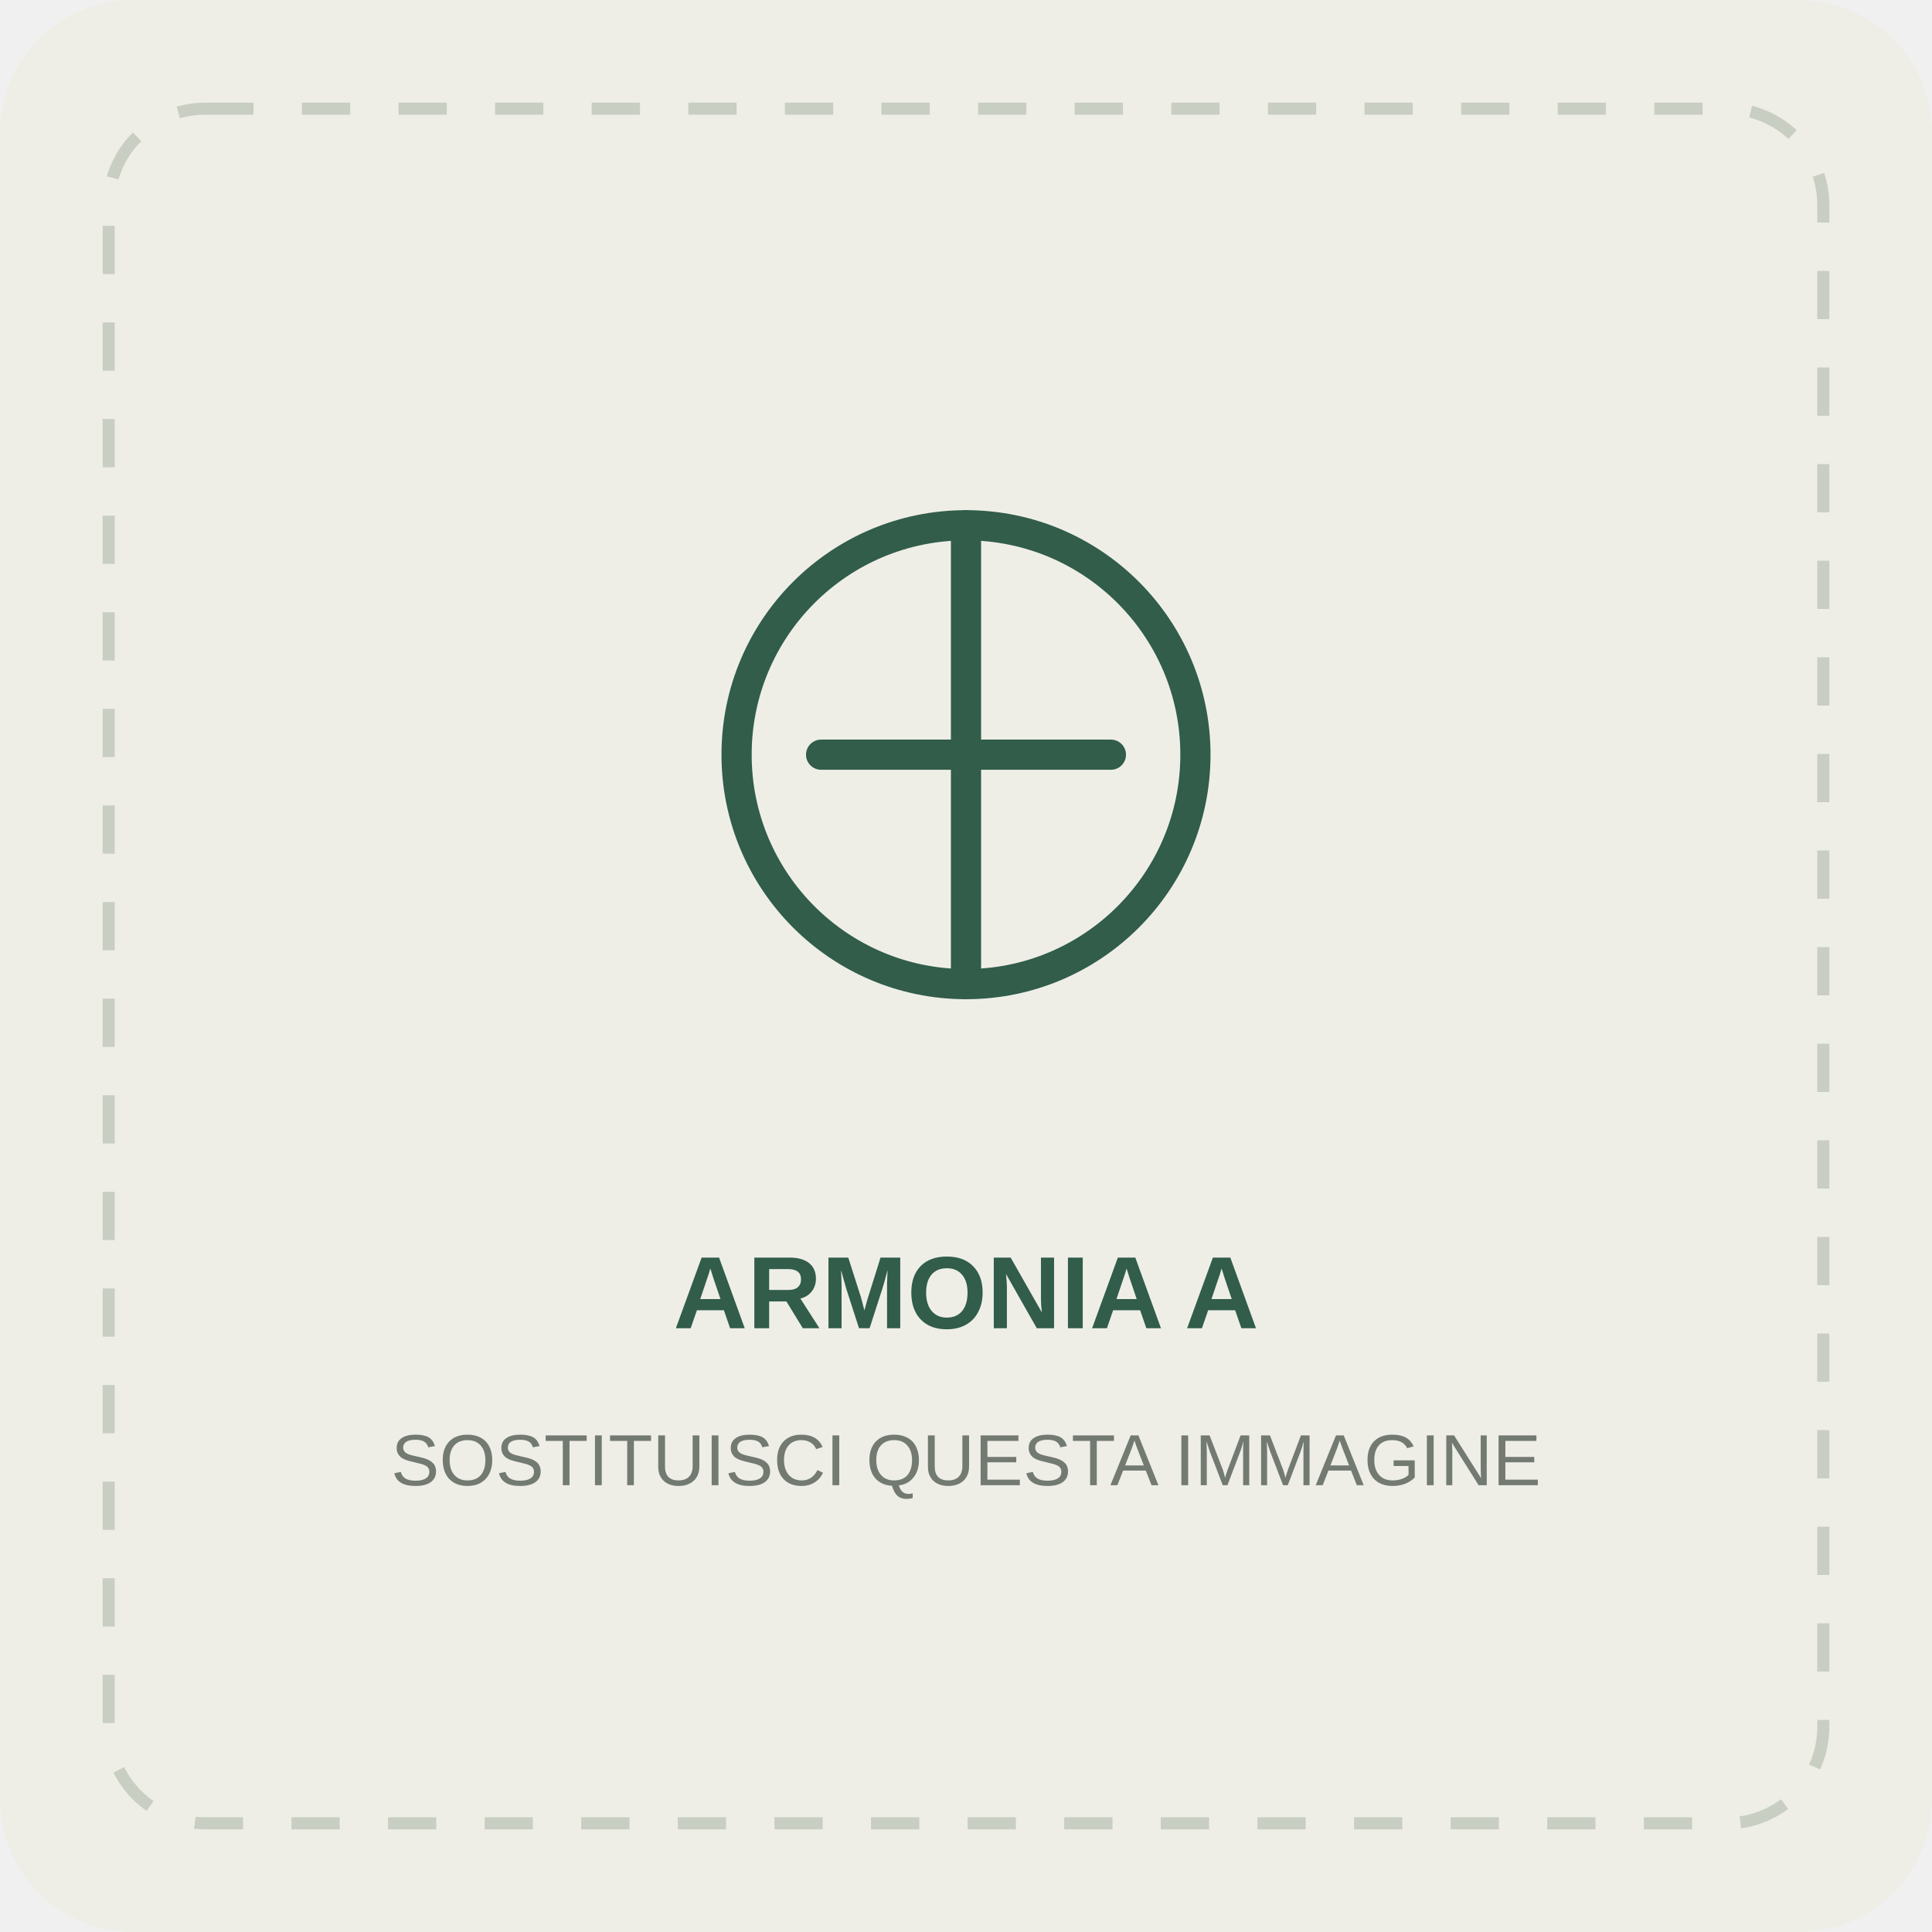
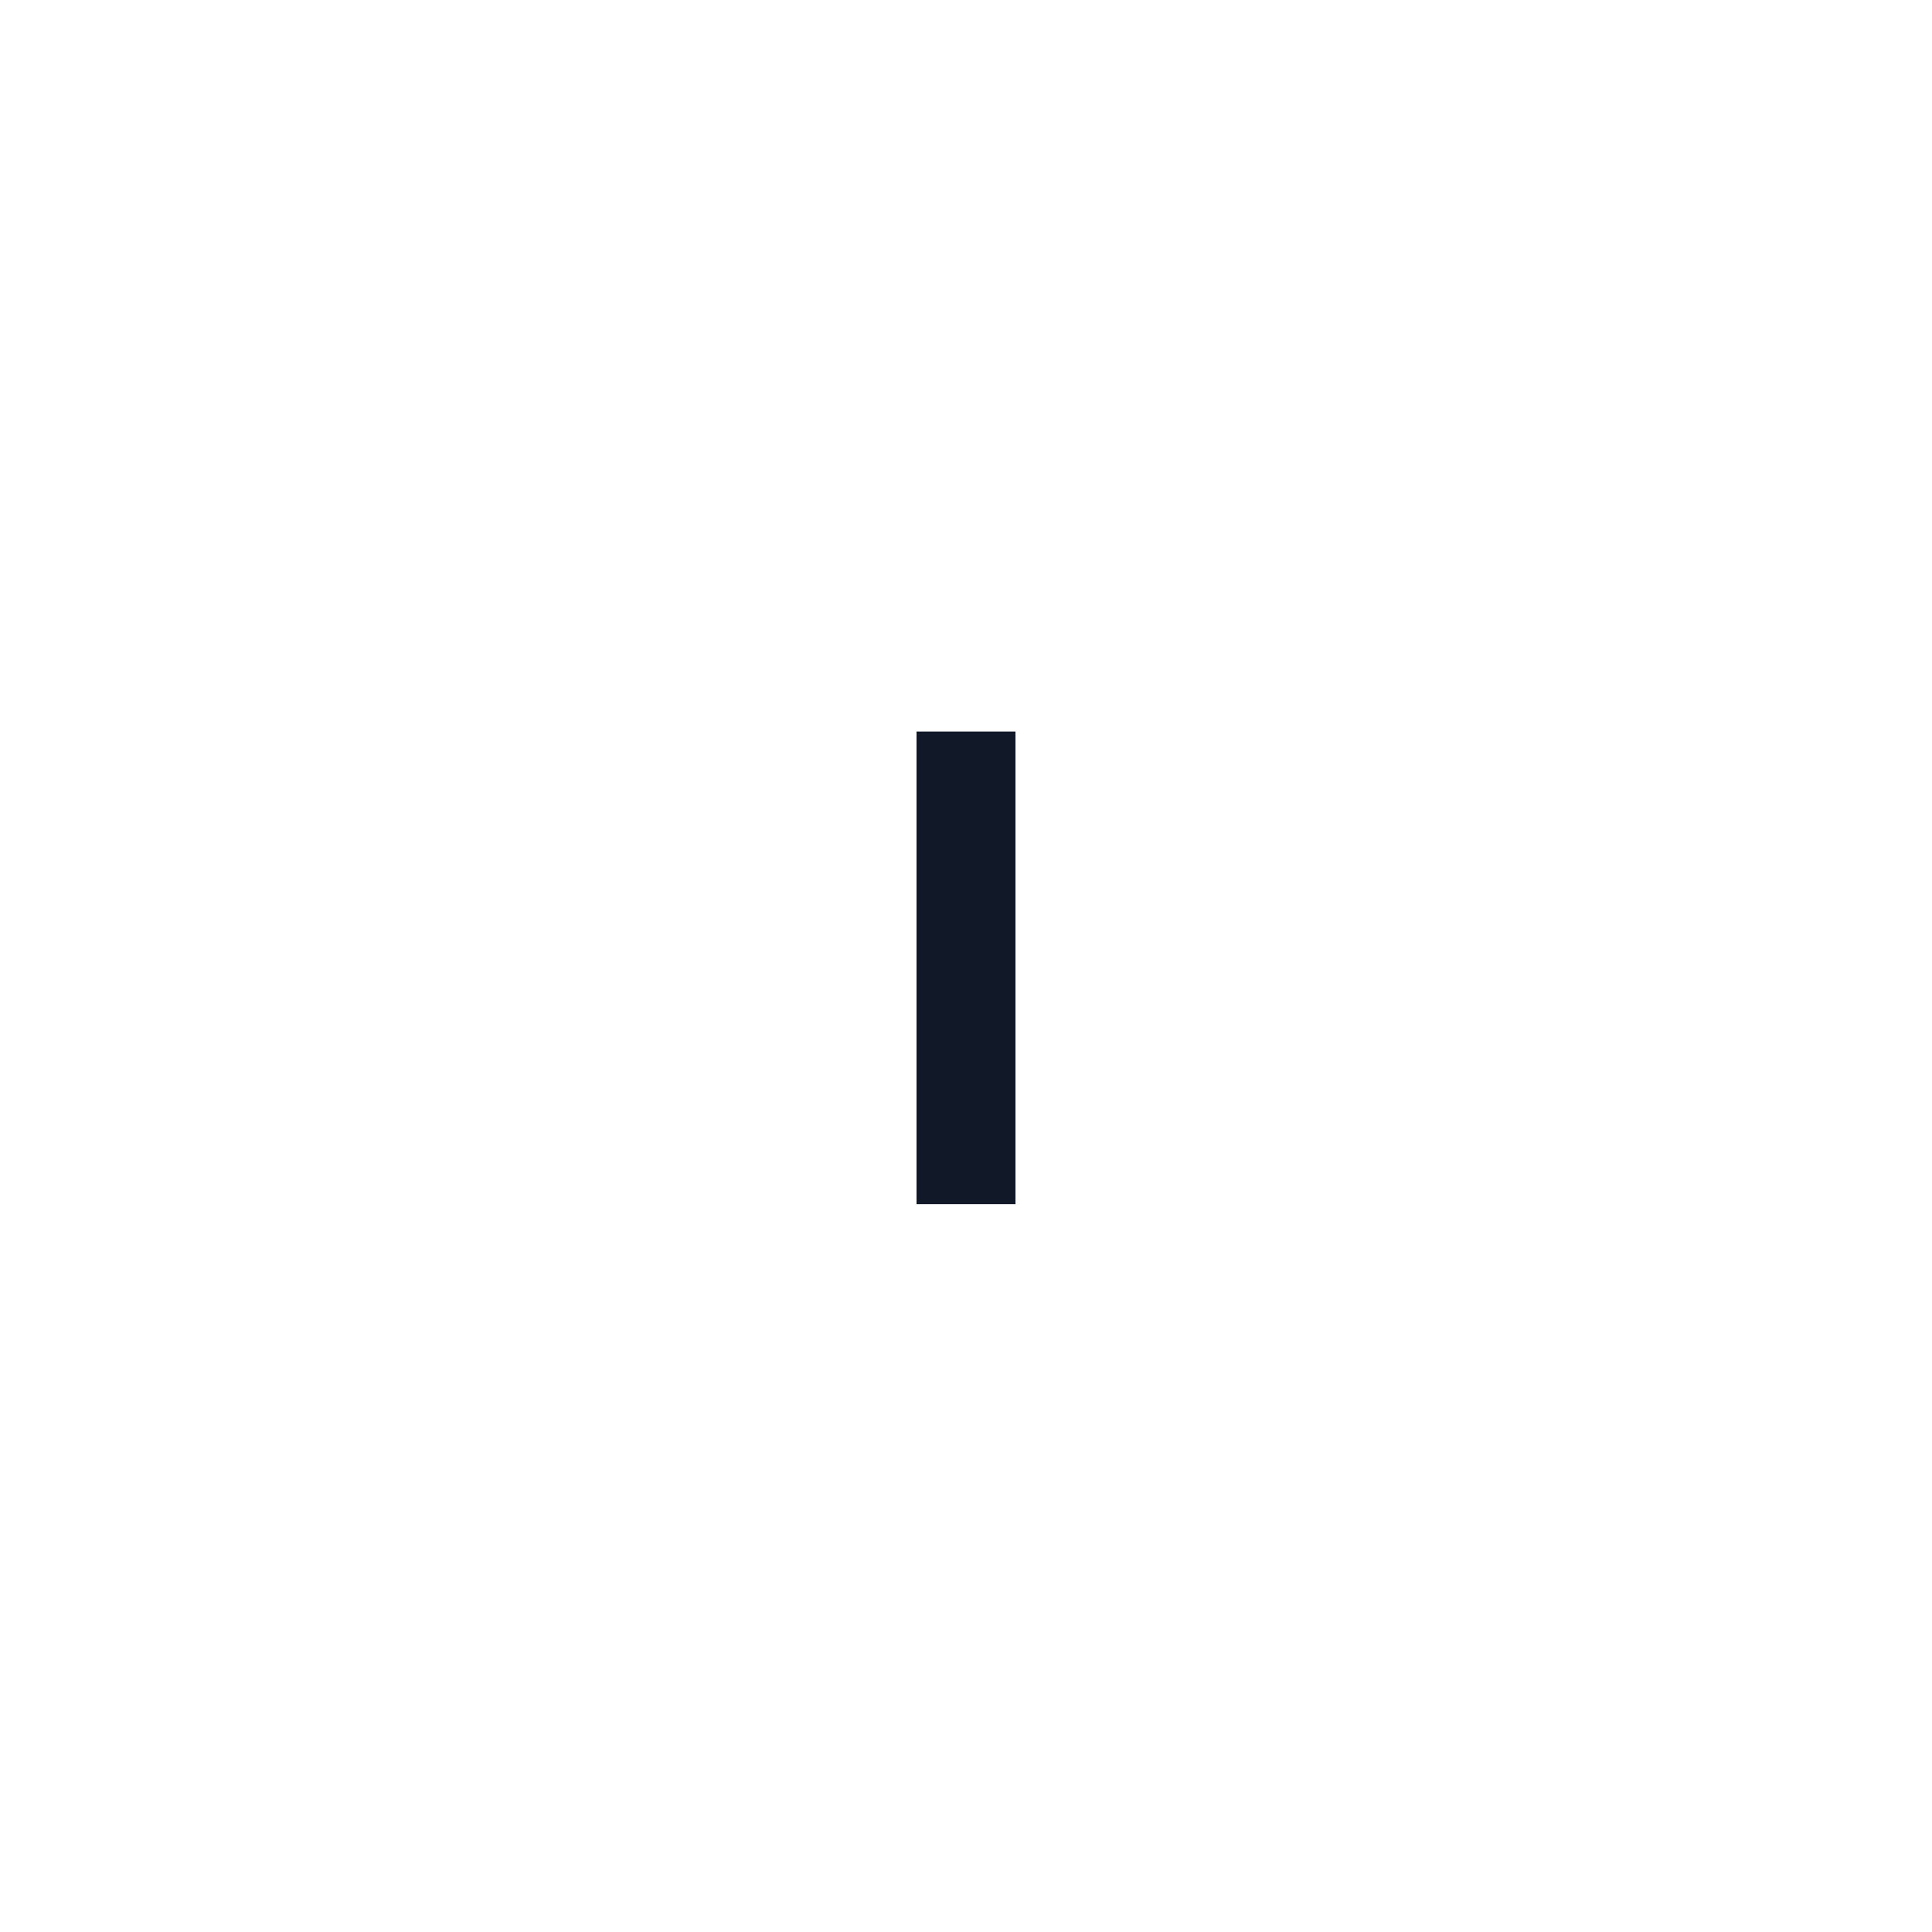
- <svg xmlns="http://www.w3.org/2000/svg" width="320" height="320" viewBox="0 0 320 320" role="img" aria-label="ARMONIA A placeholder">
-   <rect width="320" height="320" rx="22" fill="#eeeee7" />
-   <rect x="18" y="18" width="284" height="284" rx="16" fill="none" stroke="#c9cec3" stroke-width="2" stroke-dasharray="8 8" />
-   <g fill="none" stroke="#315d4a" stroke-width="5" stroke-linecap="round" stroke-linejoin="round">
-     <circle cx="160" cy="125" r="38" />
-     <path d="M160 87v76m-24-38h48" />
-   </g>
-   <text x="160" y="220" font-family="Arial,sans-serif" font-size="17" font-weight="700" text-anchor="middle" fill="#315d4a">ARMONIA A</text>
-   <text x="160" y="246" font-family="Arial,sans-serif" font-size="12" text-anchor="middle" fill="#737a72">SOSTITUISCI QUESTA IMMAGINE</text>
+ <svg xmlns="http://www.w3.org/2000/svg" width="270" height="270" viewBox="0 0 270 270">
+   <rect width="270" height="270" fill="#ffffff" />
+   <text x="135" y="135" font-family="Arial, Helvetica, sans-serif" font-size="96" font-weight="700" text-anchor="middle" dominant-baseline="central" fill="#111827">I</text>
</svg>
